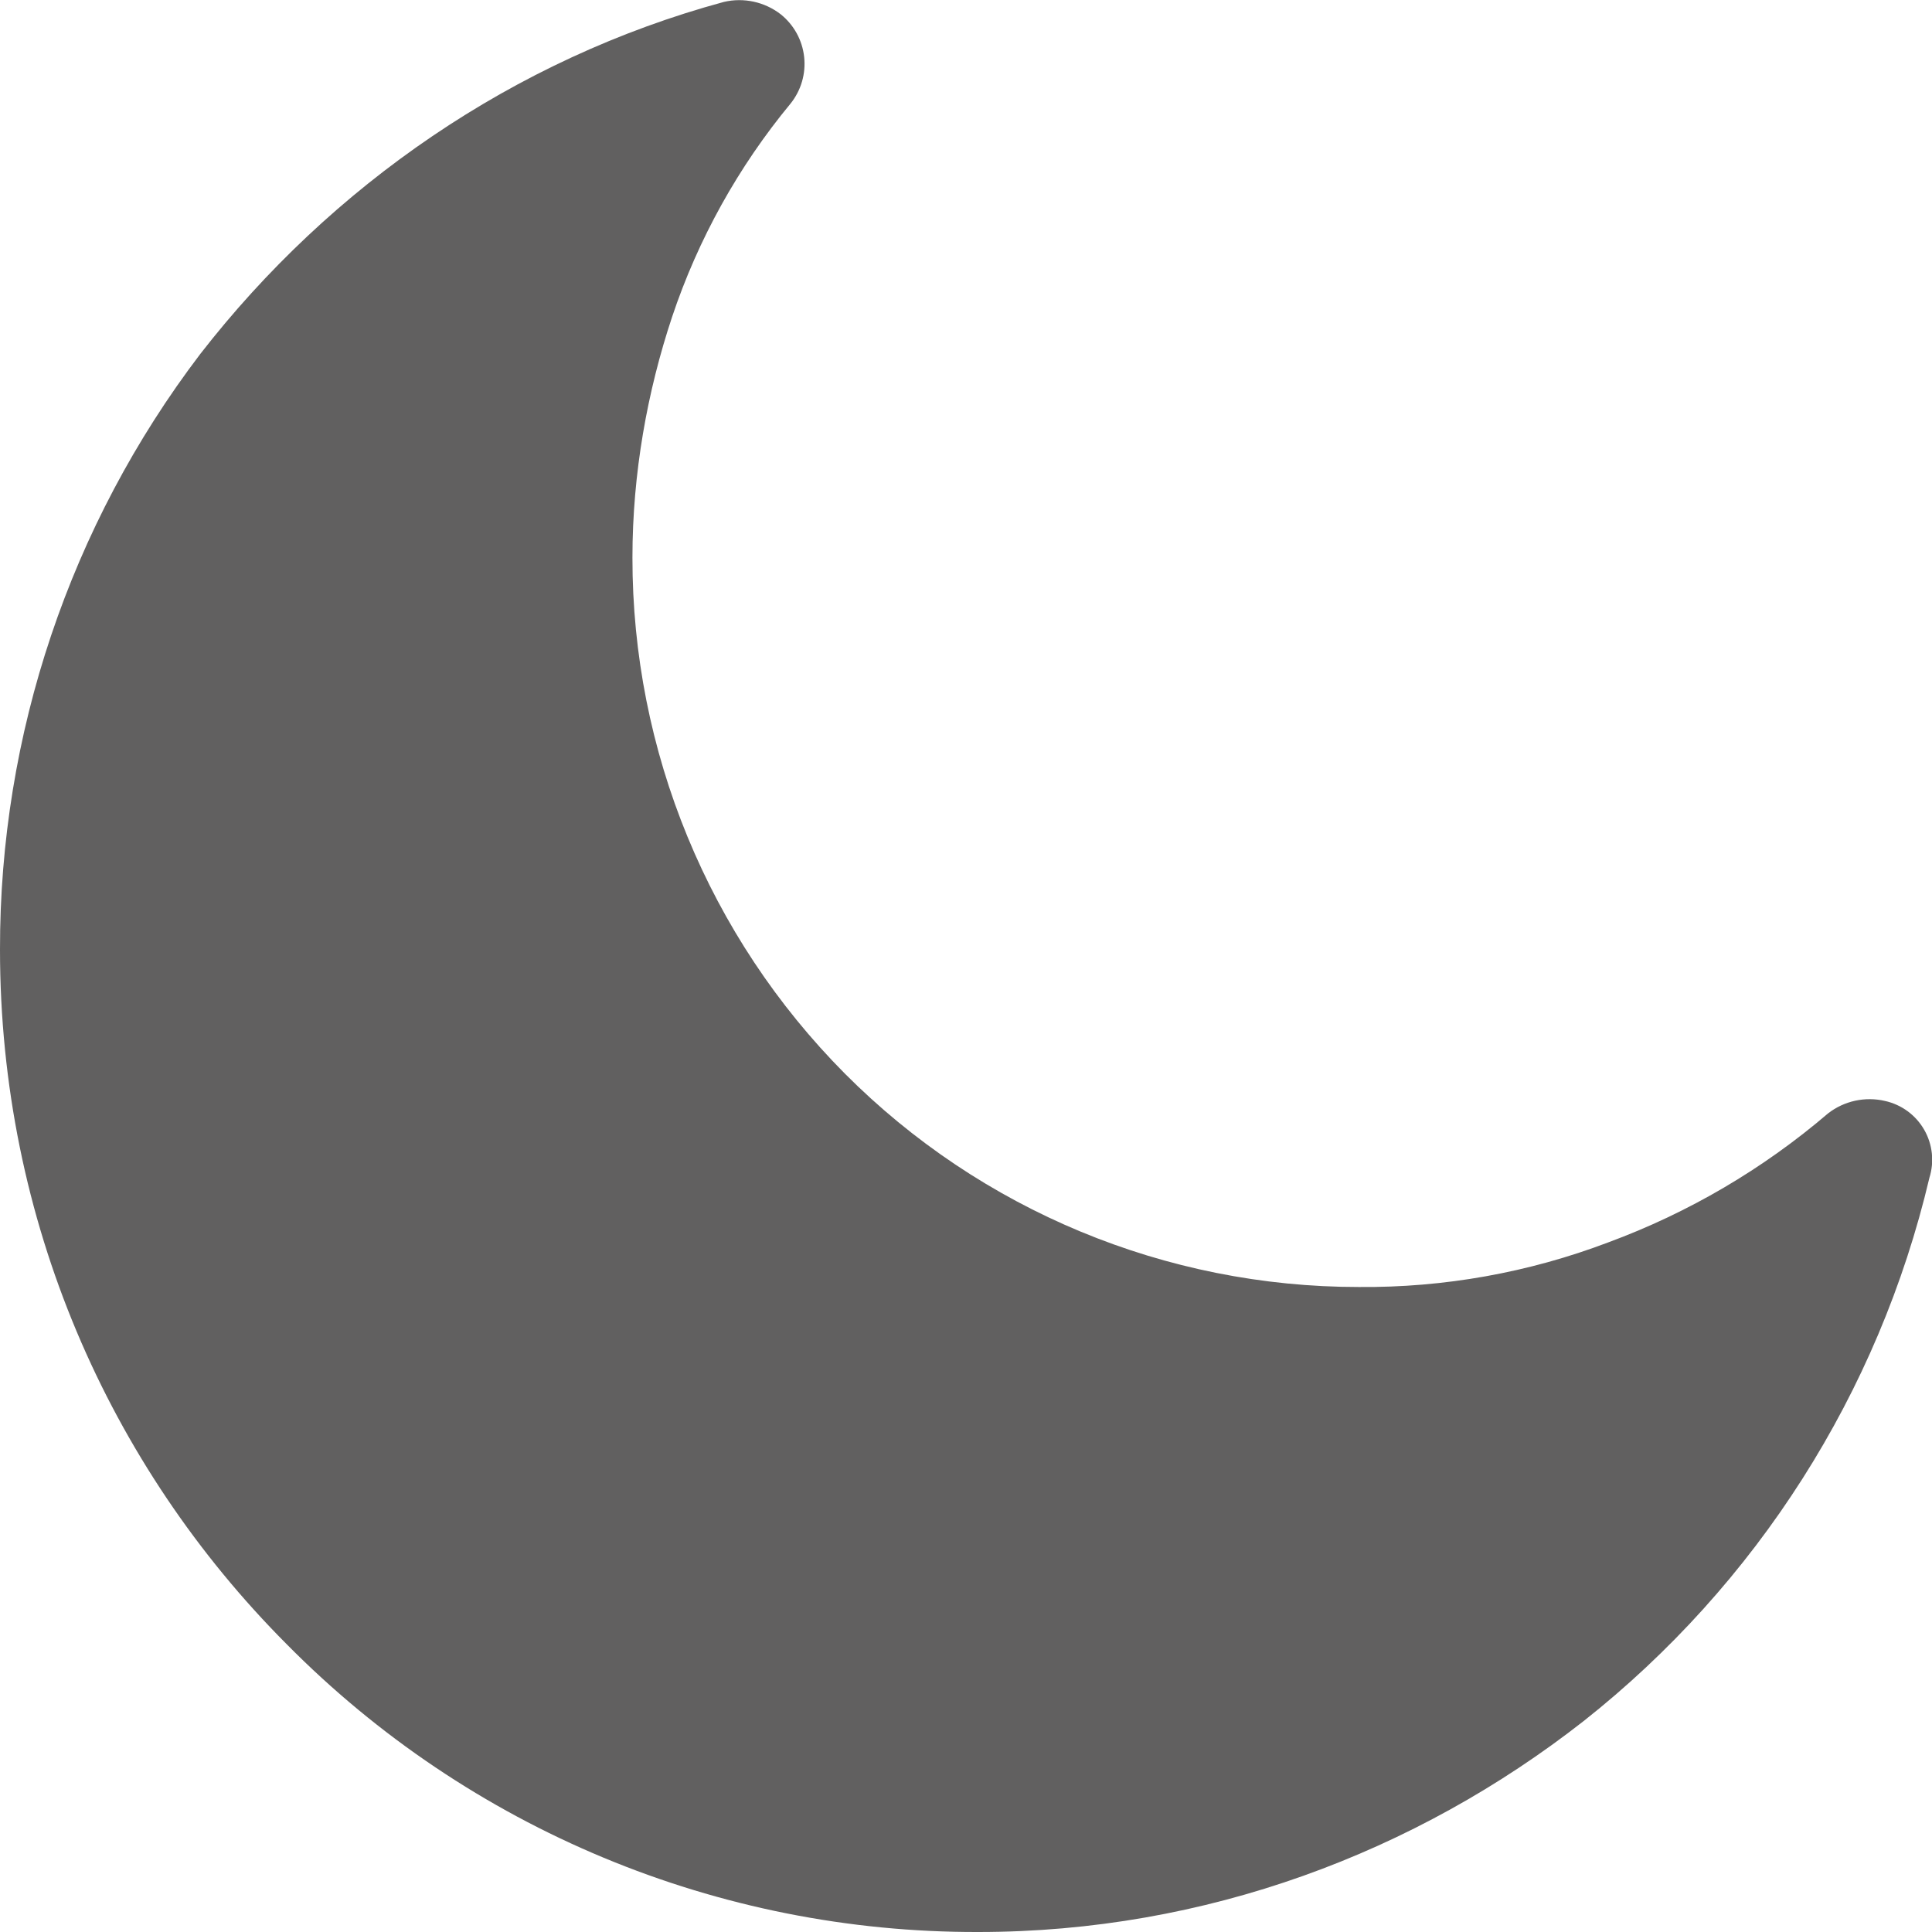
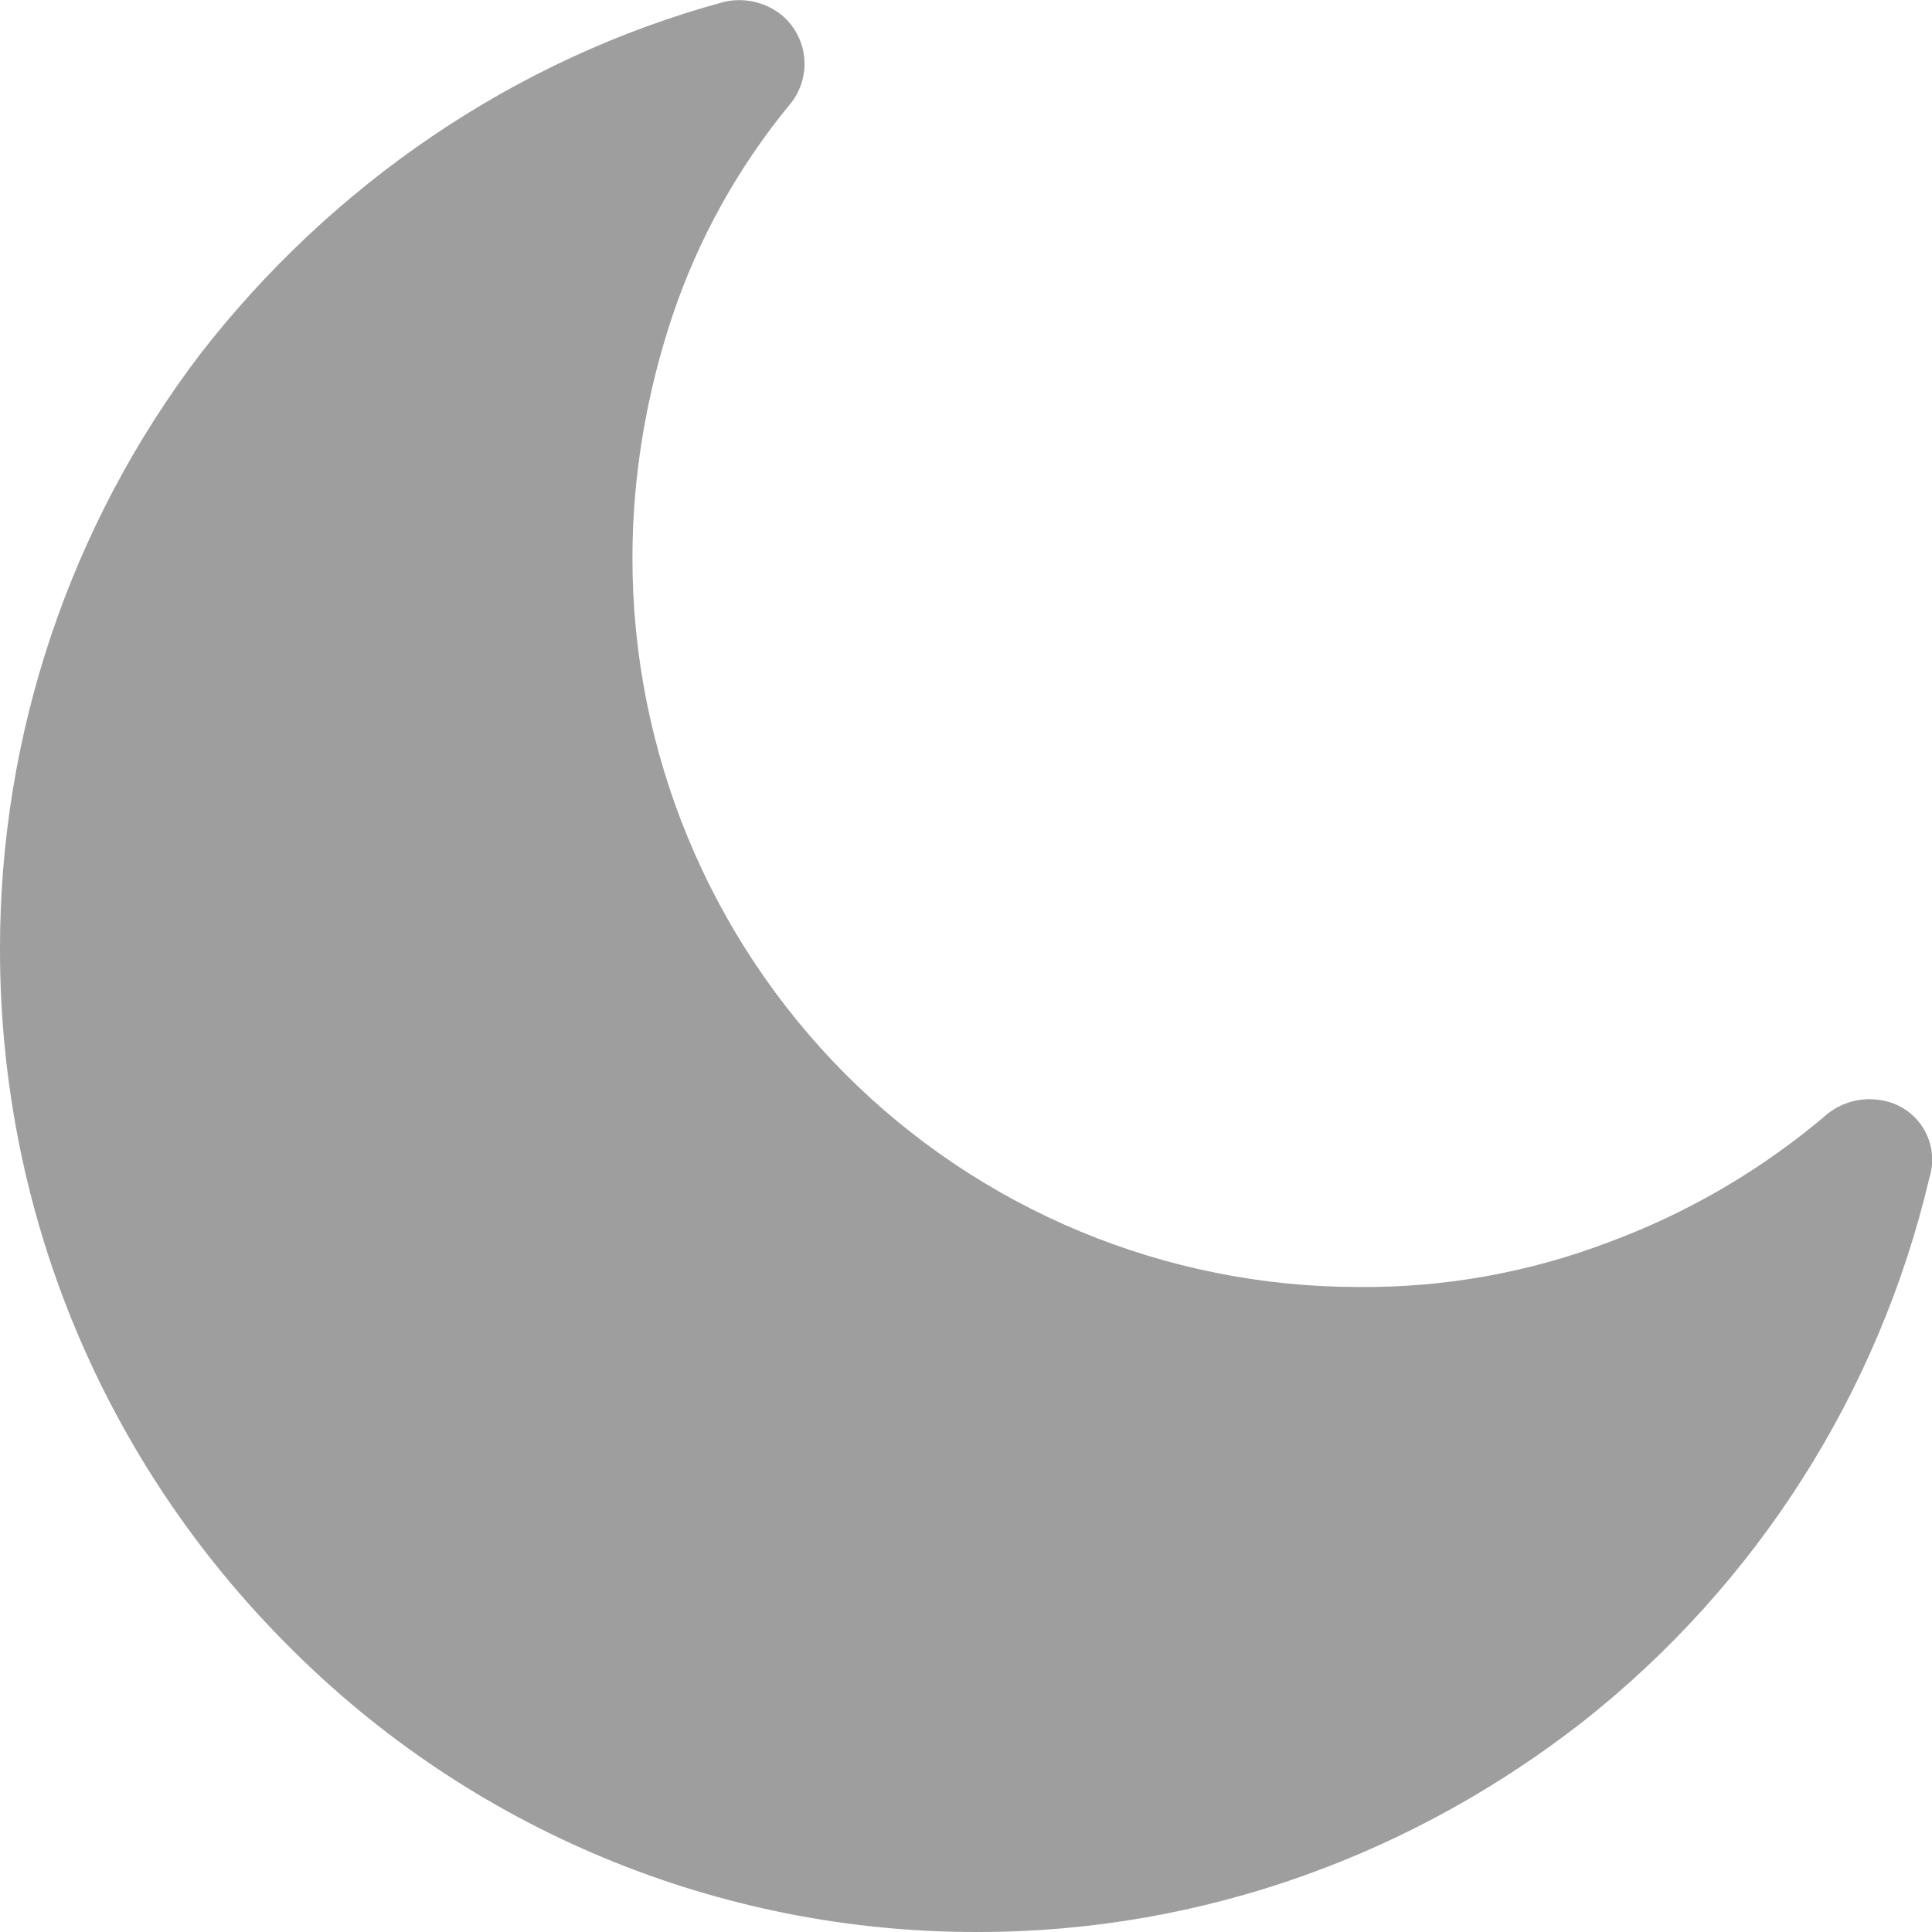
<svg xmlns="http://www.w3.org/2000/svg" width="20" height="20">
-   <path d="M19.513 11.397a.701.701 0 00-.588.128 7.496 7.496 0 01-2.276 1.336 7.101 7.101 0 01-2.583.462 7.505 7.505 0 01-5.32-2.209 7.568 7.568 0 01-2.199-5.342c0-.873.154-1.72.41-2.49a6.904 6.904 0 011.227-2.21.657.657 0 00-.102-.924.701.701 0 00-.589-.128C5.32.61 3.427 1.92 2.072 3.666A10.158 10.158 0 000 9.83c0 2.8 1.125 5.342 2.967 7.19a10.025 10.025 0 007.16 2.98c2.353 0 4.527-.822 6.266-2.183a10.13 10.13 0 003.58-5.624.623.623 0 00-.46-.796z" fill="#616060" fill-rule="nonzero" />
+   <path d="M19.513 11.397a.701.701 0 00-.588.128 7.496 7.496 0 01-2.276 1.336 7.101 7.101 0 01-2.583.462 7.505 7.505 0 01-5.32-2.209 7.568 7.568 0 01-2.199-5.342c0-.873.154-1.72.41-2.49a6.904 6.904 0 011.227-2.21.657.657 0 00-.102-.924.701.701 0 00-.589-.128C5.32.61 3.427 1.92 2.072 3.666A10.158 10.158 0 000 9.83c0 2.8 1.125 5.342 2.967 7.19a10.025 10.025 0 007.16 2.98c2.353 0 4.527-.822 6.266-2.183a10.13 10.13 0 003.58-5.624.623.623 0 00-.46-.796z" fill="#14131368" fill-rule="nonzero" />
</svg>
